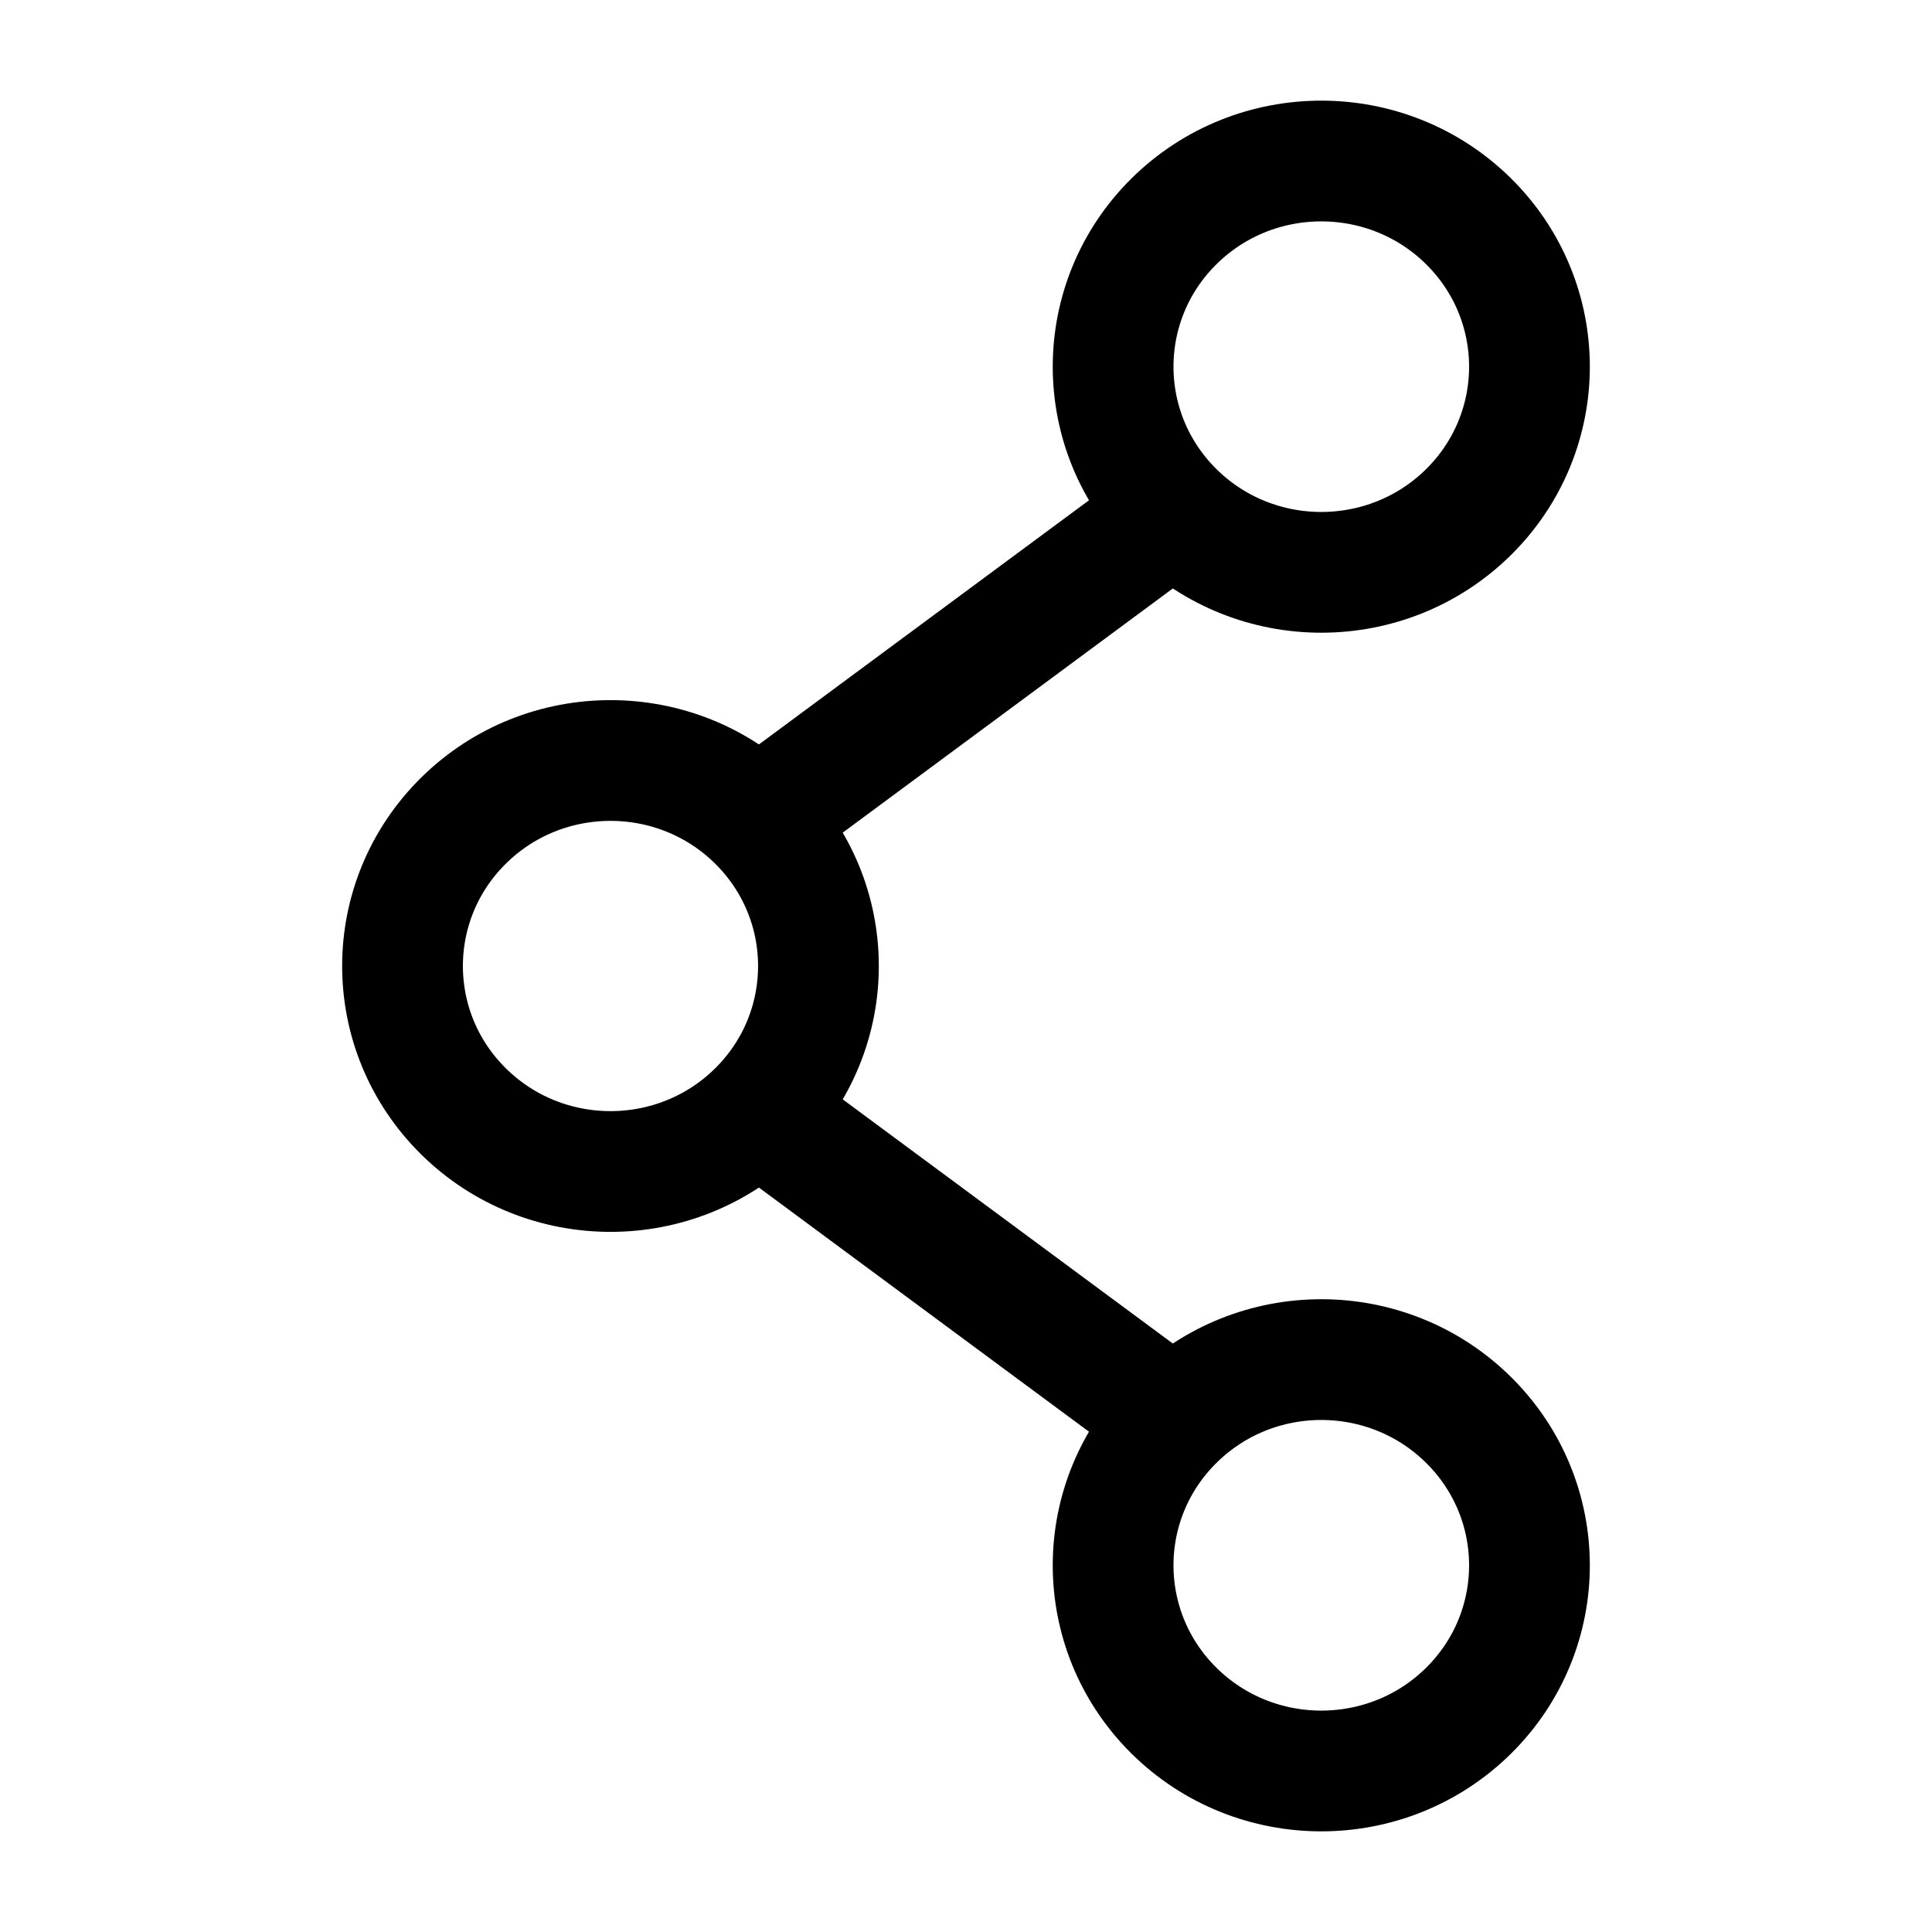
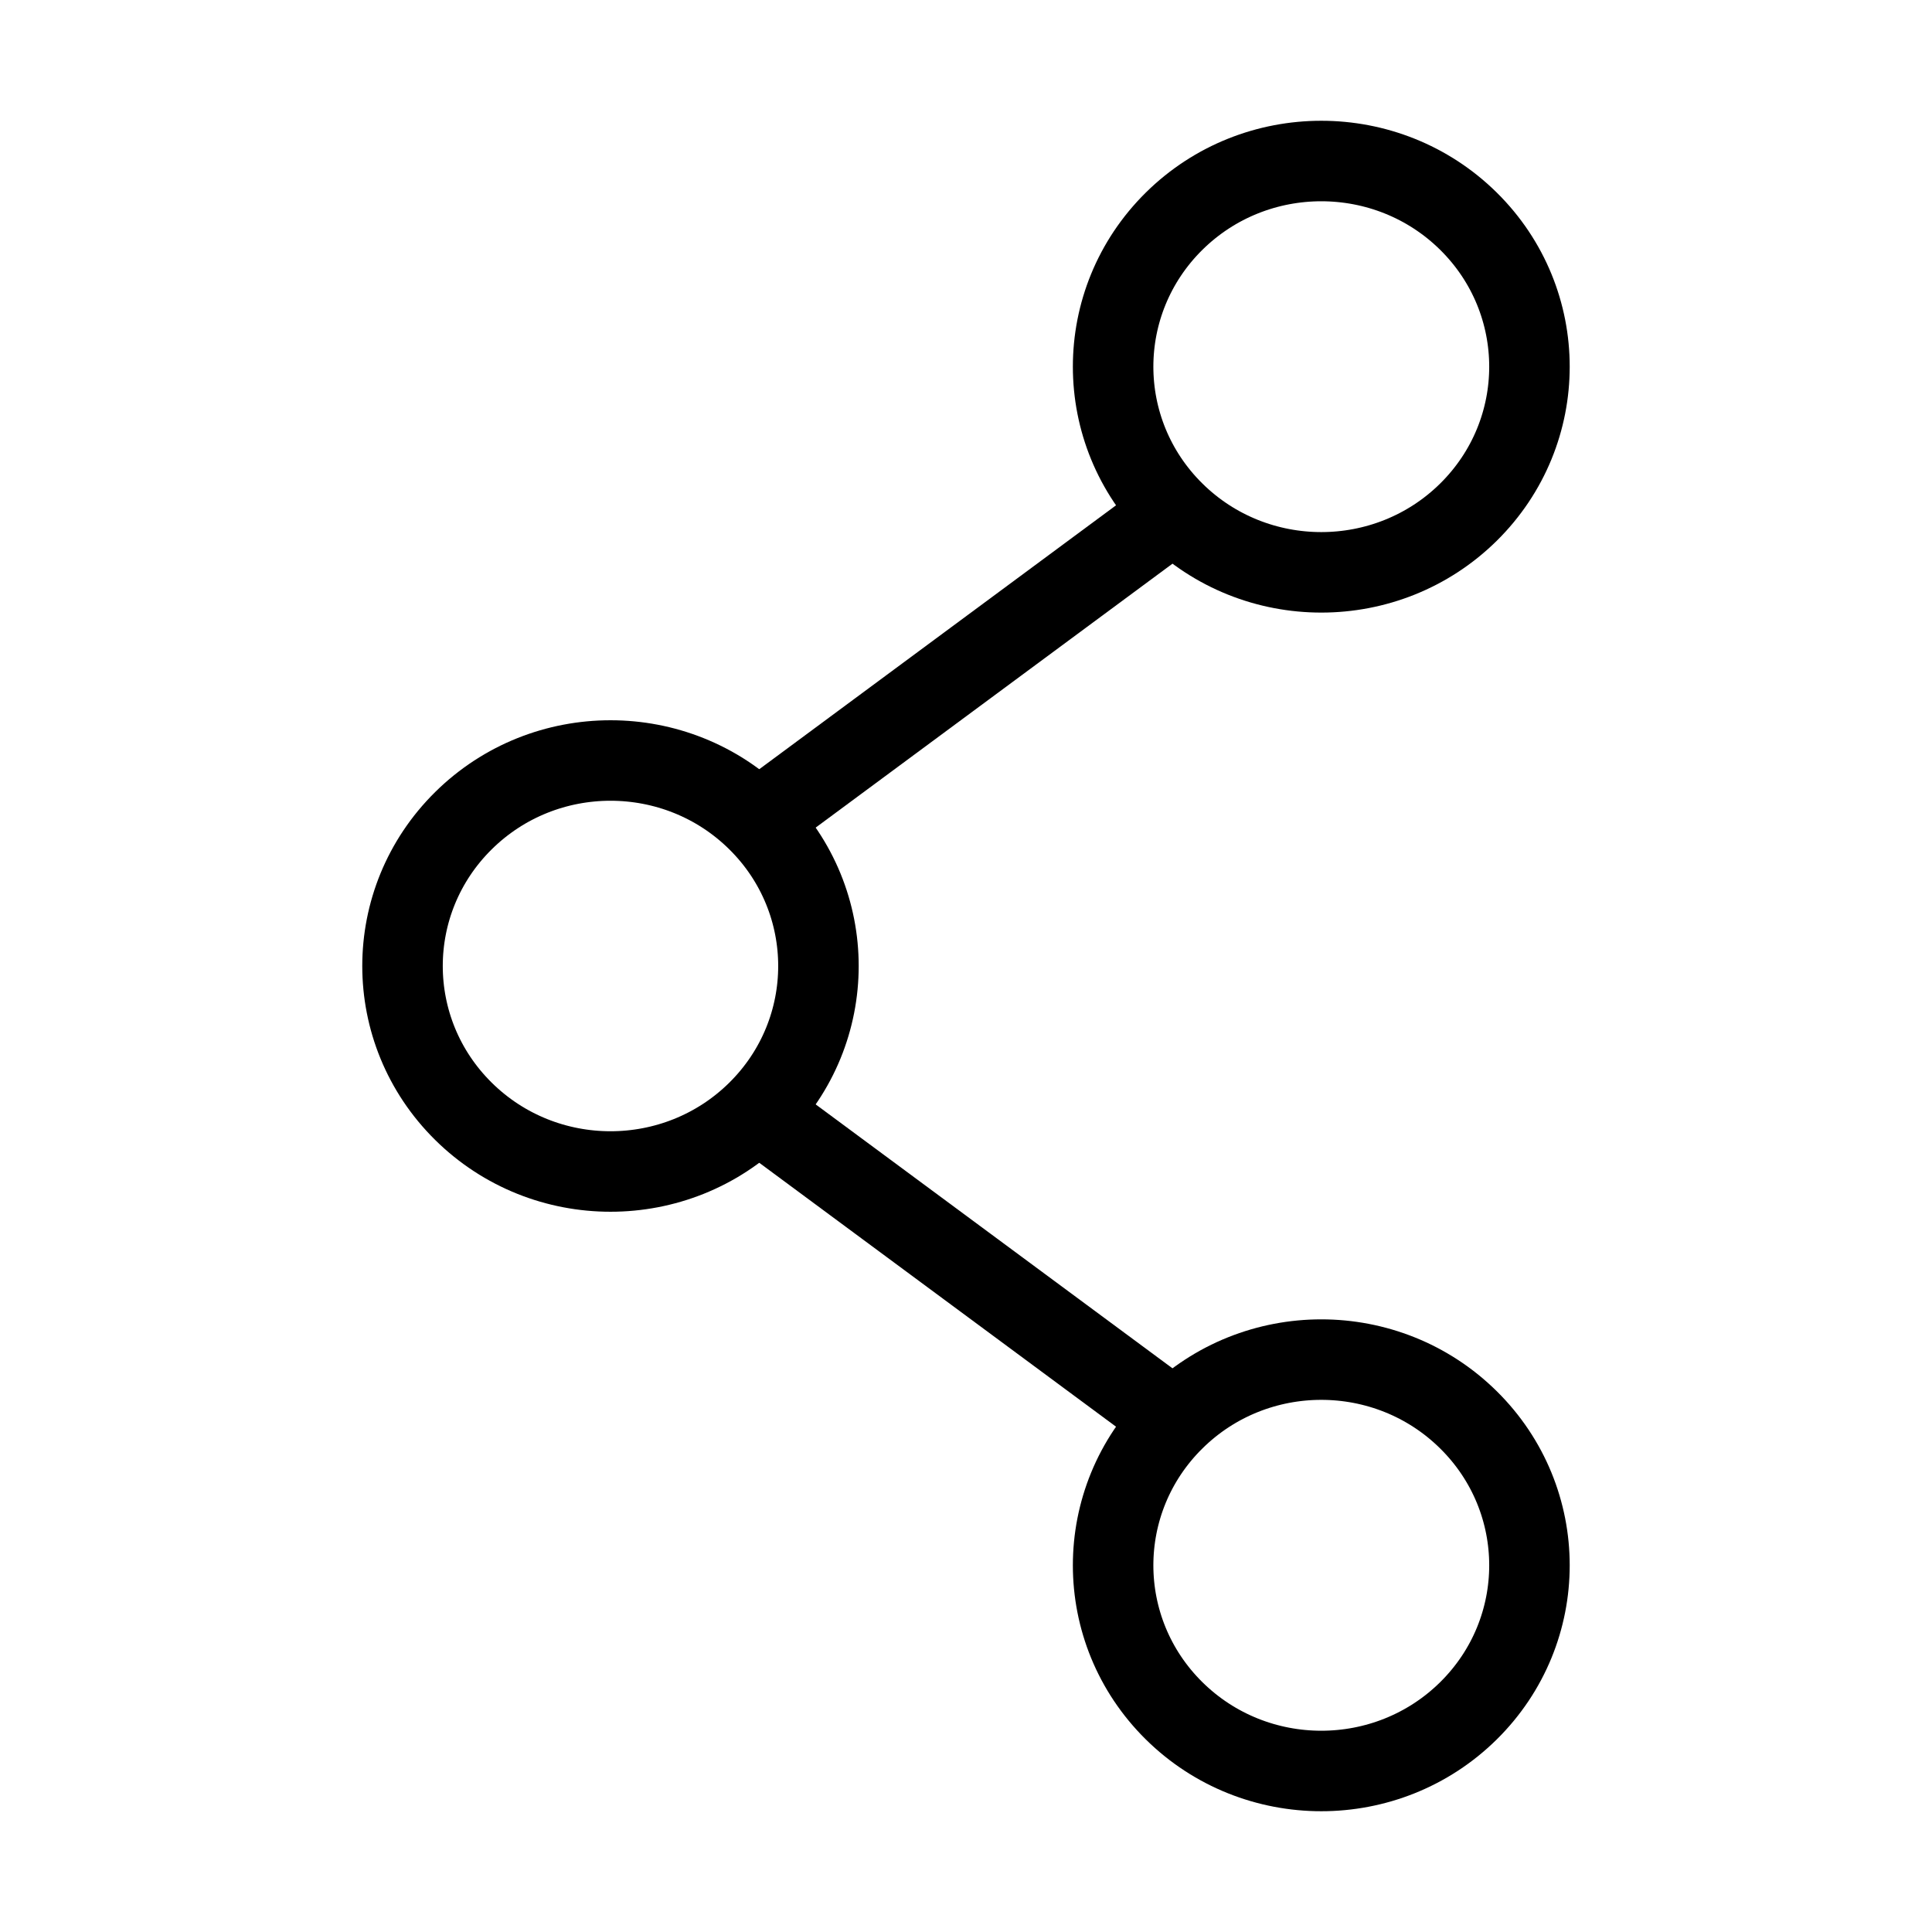
<svg xmlns="http://www.w3.org/2000/svg" data-token-name="referral" width="24" height="24" viewBox="0 0 24 24" fill="none">
  <circle cx="7.5" cy="12" r="3" fill="none" />
  <circle cx="16.4" cy="4.6" r="3" fill="none" />
  <circle cx="16.4" cy="19.5" r="3" fill="none" />
-   <path d="M14.583 6.367L9.416 10.189" stroke="currentColor" fill="none" stroke-width="1.5" stroke-linecap="round" stroke-linejoin="round" />
-   <path d="M18.242 2.748C19.252 3.746 19.252 5.364 18.242 6.362C17.232 7.359 15.595 7.359 14.585 6.362C13.575 5.364 13.575 3.746 14.585 2.748C15.595 1.751 17.232 1.751 18.242 2.748" stroke="currentColor" fill="none" stroke-width="1.5" stroke-linecap="round" stroke-linejoin="round" />
-   <path d="M14.583 17.633L9.416 13.811" stroke="currentColor" fill="none" stroke-width="1.5" stroke-linecap="round" stroke-linejoin="round" />
-   <path d="M18.242 17.638C19.252 18.636 19.252 20.254 18.242 21.252C17.232 22.249 15.595 22.249 14.585 21.252C13.575 20.254 13.575 18.636 14.585 17.638C15.595 16.64 17.232 16.64 18.242 17.638" stroke="currentColor" fill="none" stroke-width="1.5" stroke-linecap="round" stroke-linejoin="round" />
-   <path d="M9.411 10.195C10.419 11.192 10.419 12.808 9.411 13.805C8.402 14.802 6.766 14.802 5.757 13.805C4.748 12.808 4.748 11.192 5.757 10.195C6.766 9.198 8.402 9.198 9.411 10.195" stroke="currentColor" fill="none" stroke-width="1.5" stroke-linecap="round" stroke-linejoin="round" />
+   <path d="M14.583 6.367L9.416 10.189" stroke="currentColor" fill="none" stroke-linecap="round" stroke-linejoin="round" />
+   <path d="M18.242 2.748C19.252 3.746 19.252 5.364 18.242 6.362C17.232 7.359 15.595 7.359 14.585 6.362C13.575 5.364 13.575 3.746 14.585 2.748C15.595 1.751 17.232 1.751 18.242 2.748" stroke="currentColor" fill="none" stroke-linecap="round" stroke-linejoin="round" />
+   <path d="M14.583 17.633L9.416 13.811" stroke="currentColor" fill="none" stroke-linecap="round" stroke-linejoin="round" />
+   <path d="M18.242 17.638C19.252 18.636 19.252 20.254 18.242 21.252C17.232 22.249 15.595 22.249 14.585 21.252C13.575 20.254 13.575 18.636 14.585 17.638C15.595 16.64 17.232 16.64 18.242 17.638" stroke="currentColor" fill="none" stroke-linecap="round" stroke-linejoin="round" />
+   <path d="M9.411 10.195C10.419 11.192 10.419 12.808 9.411 13.805C8.402 14.802 6.766 14.802 5.757 13.805C4.748 12.808 4.748 11.192 5.757 10.195C6.766 9.198 8.402 9.198 9.411 10.195" stroke="currentColor" fill="none" stroke-linecap="round" stroke-linejoin="round" />
</svg>
